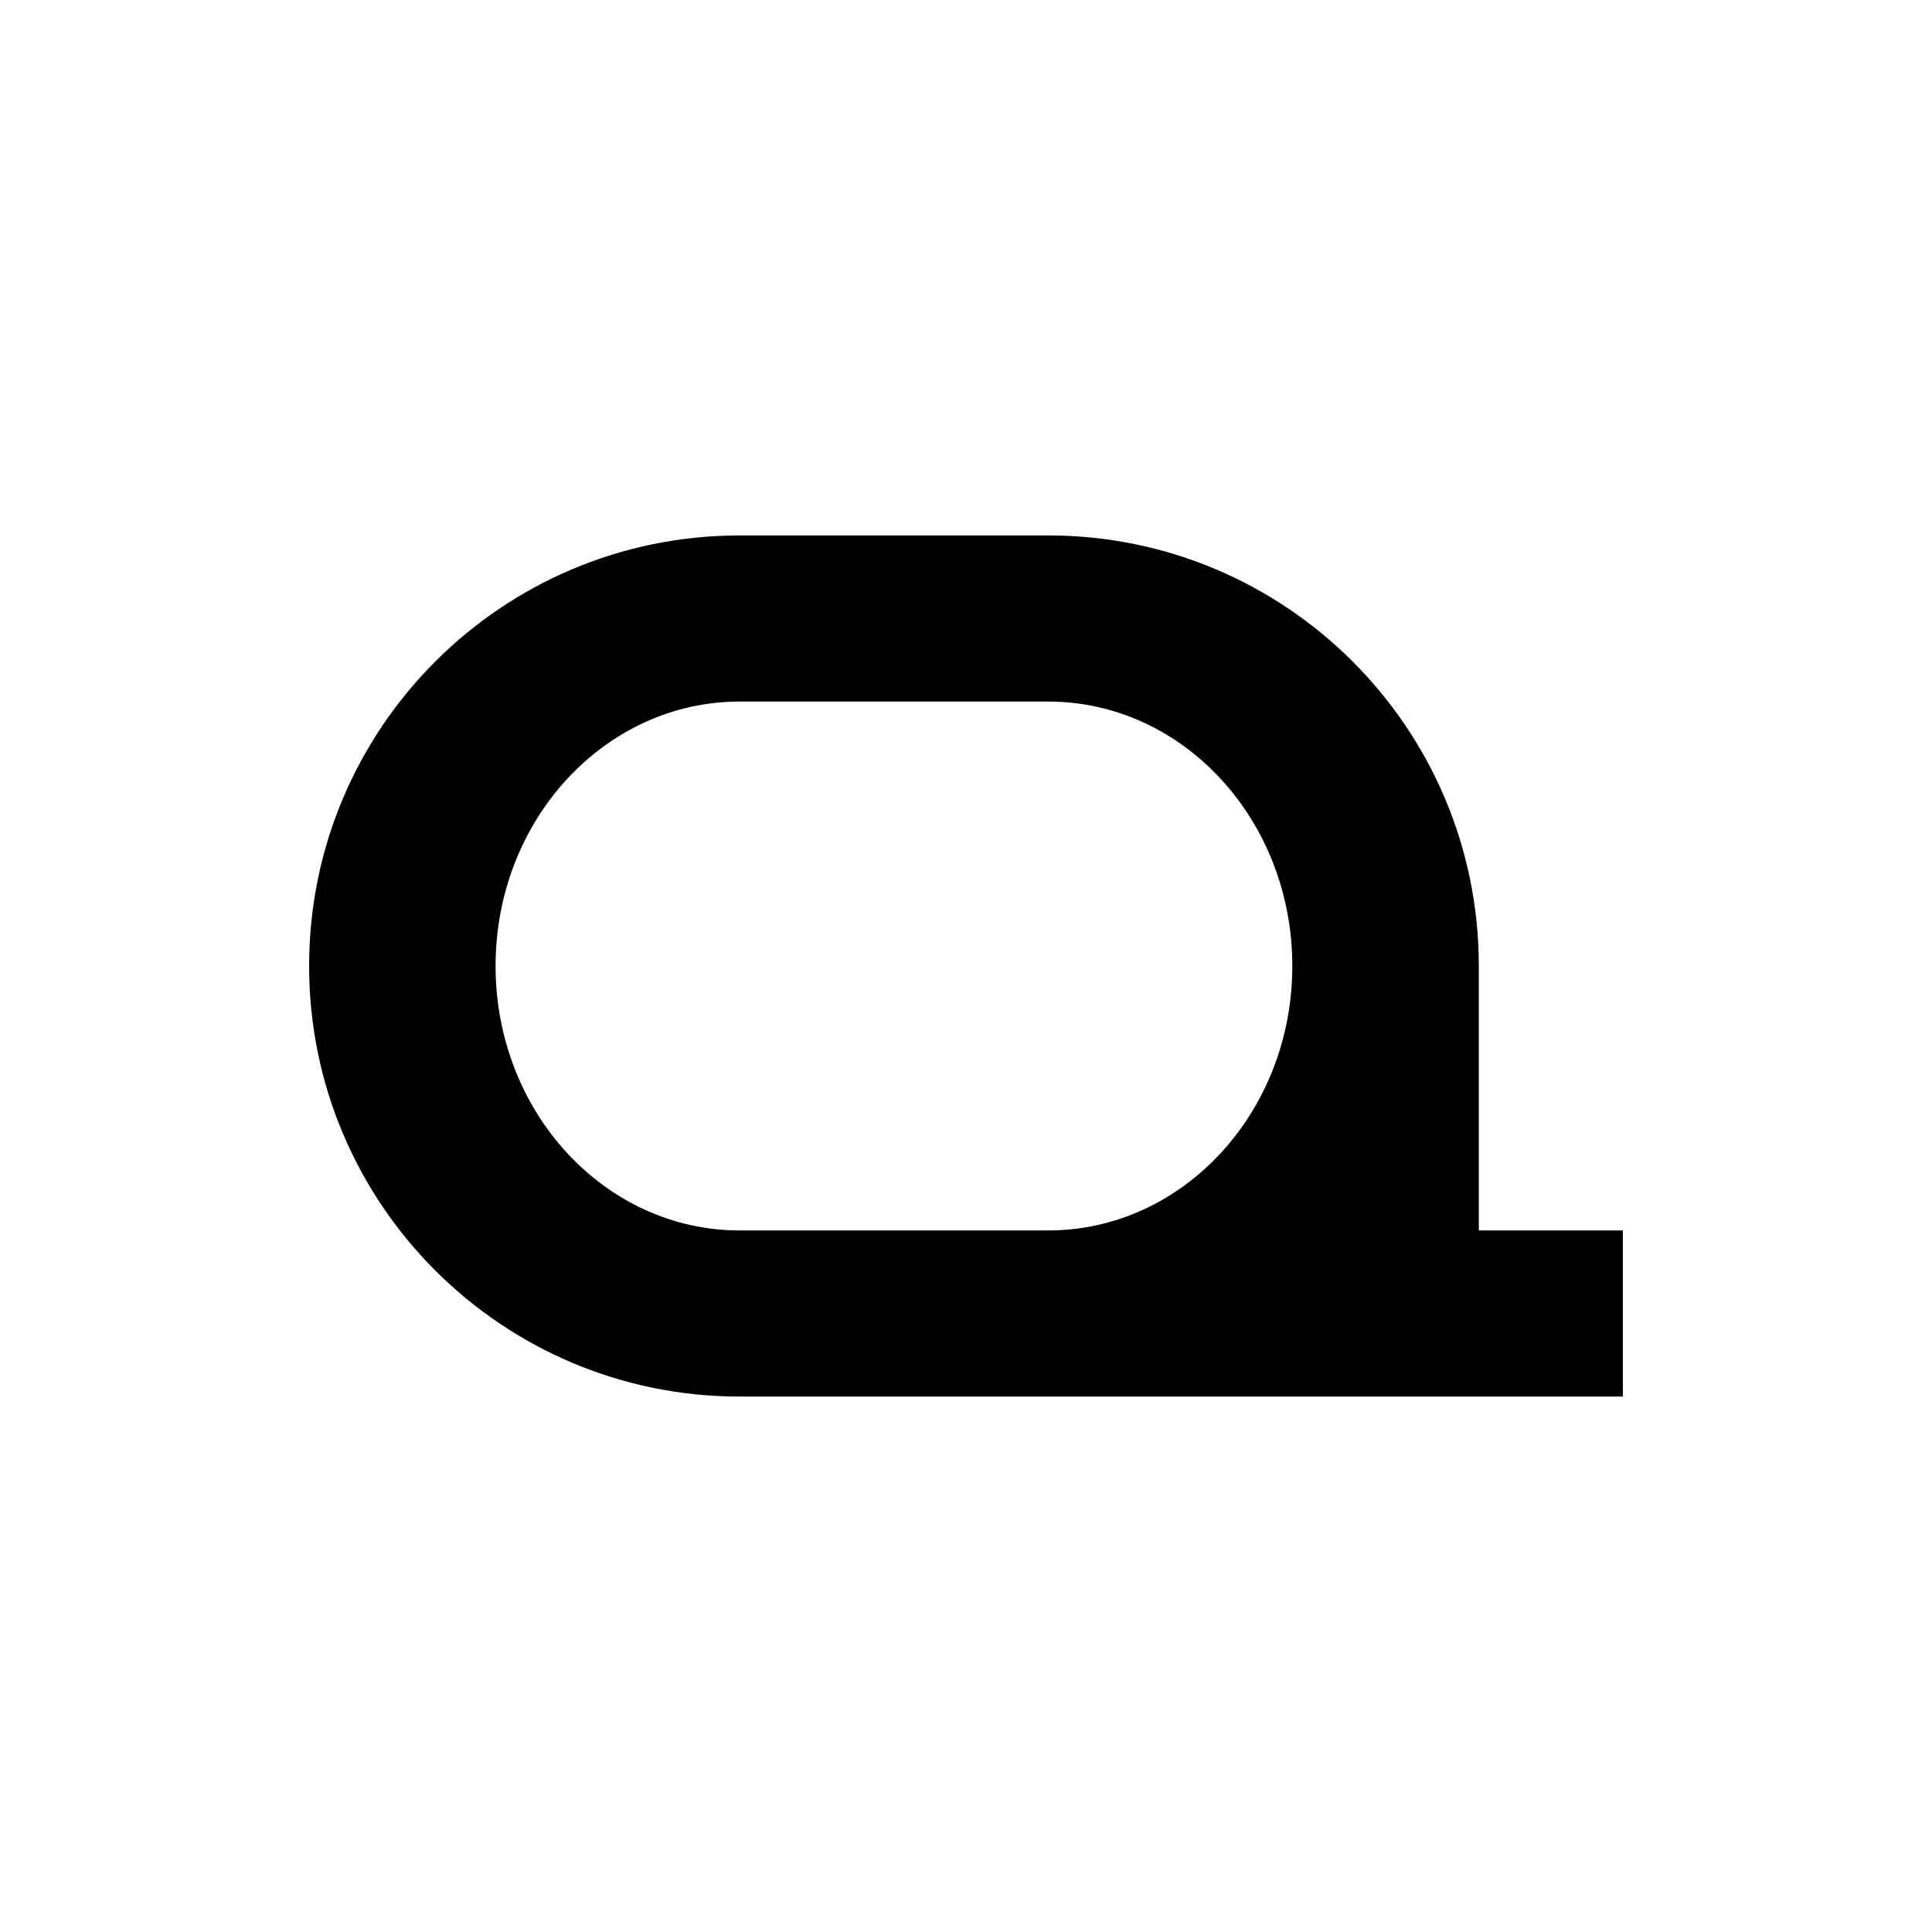
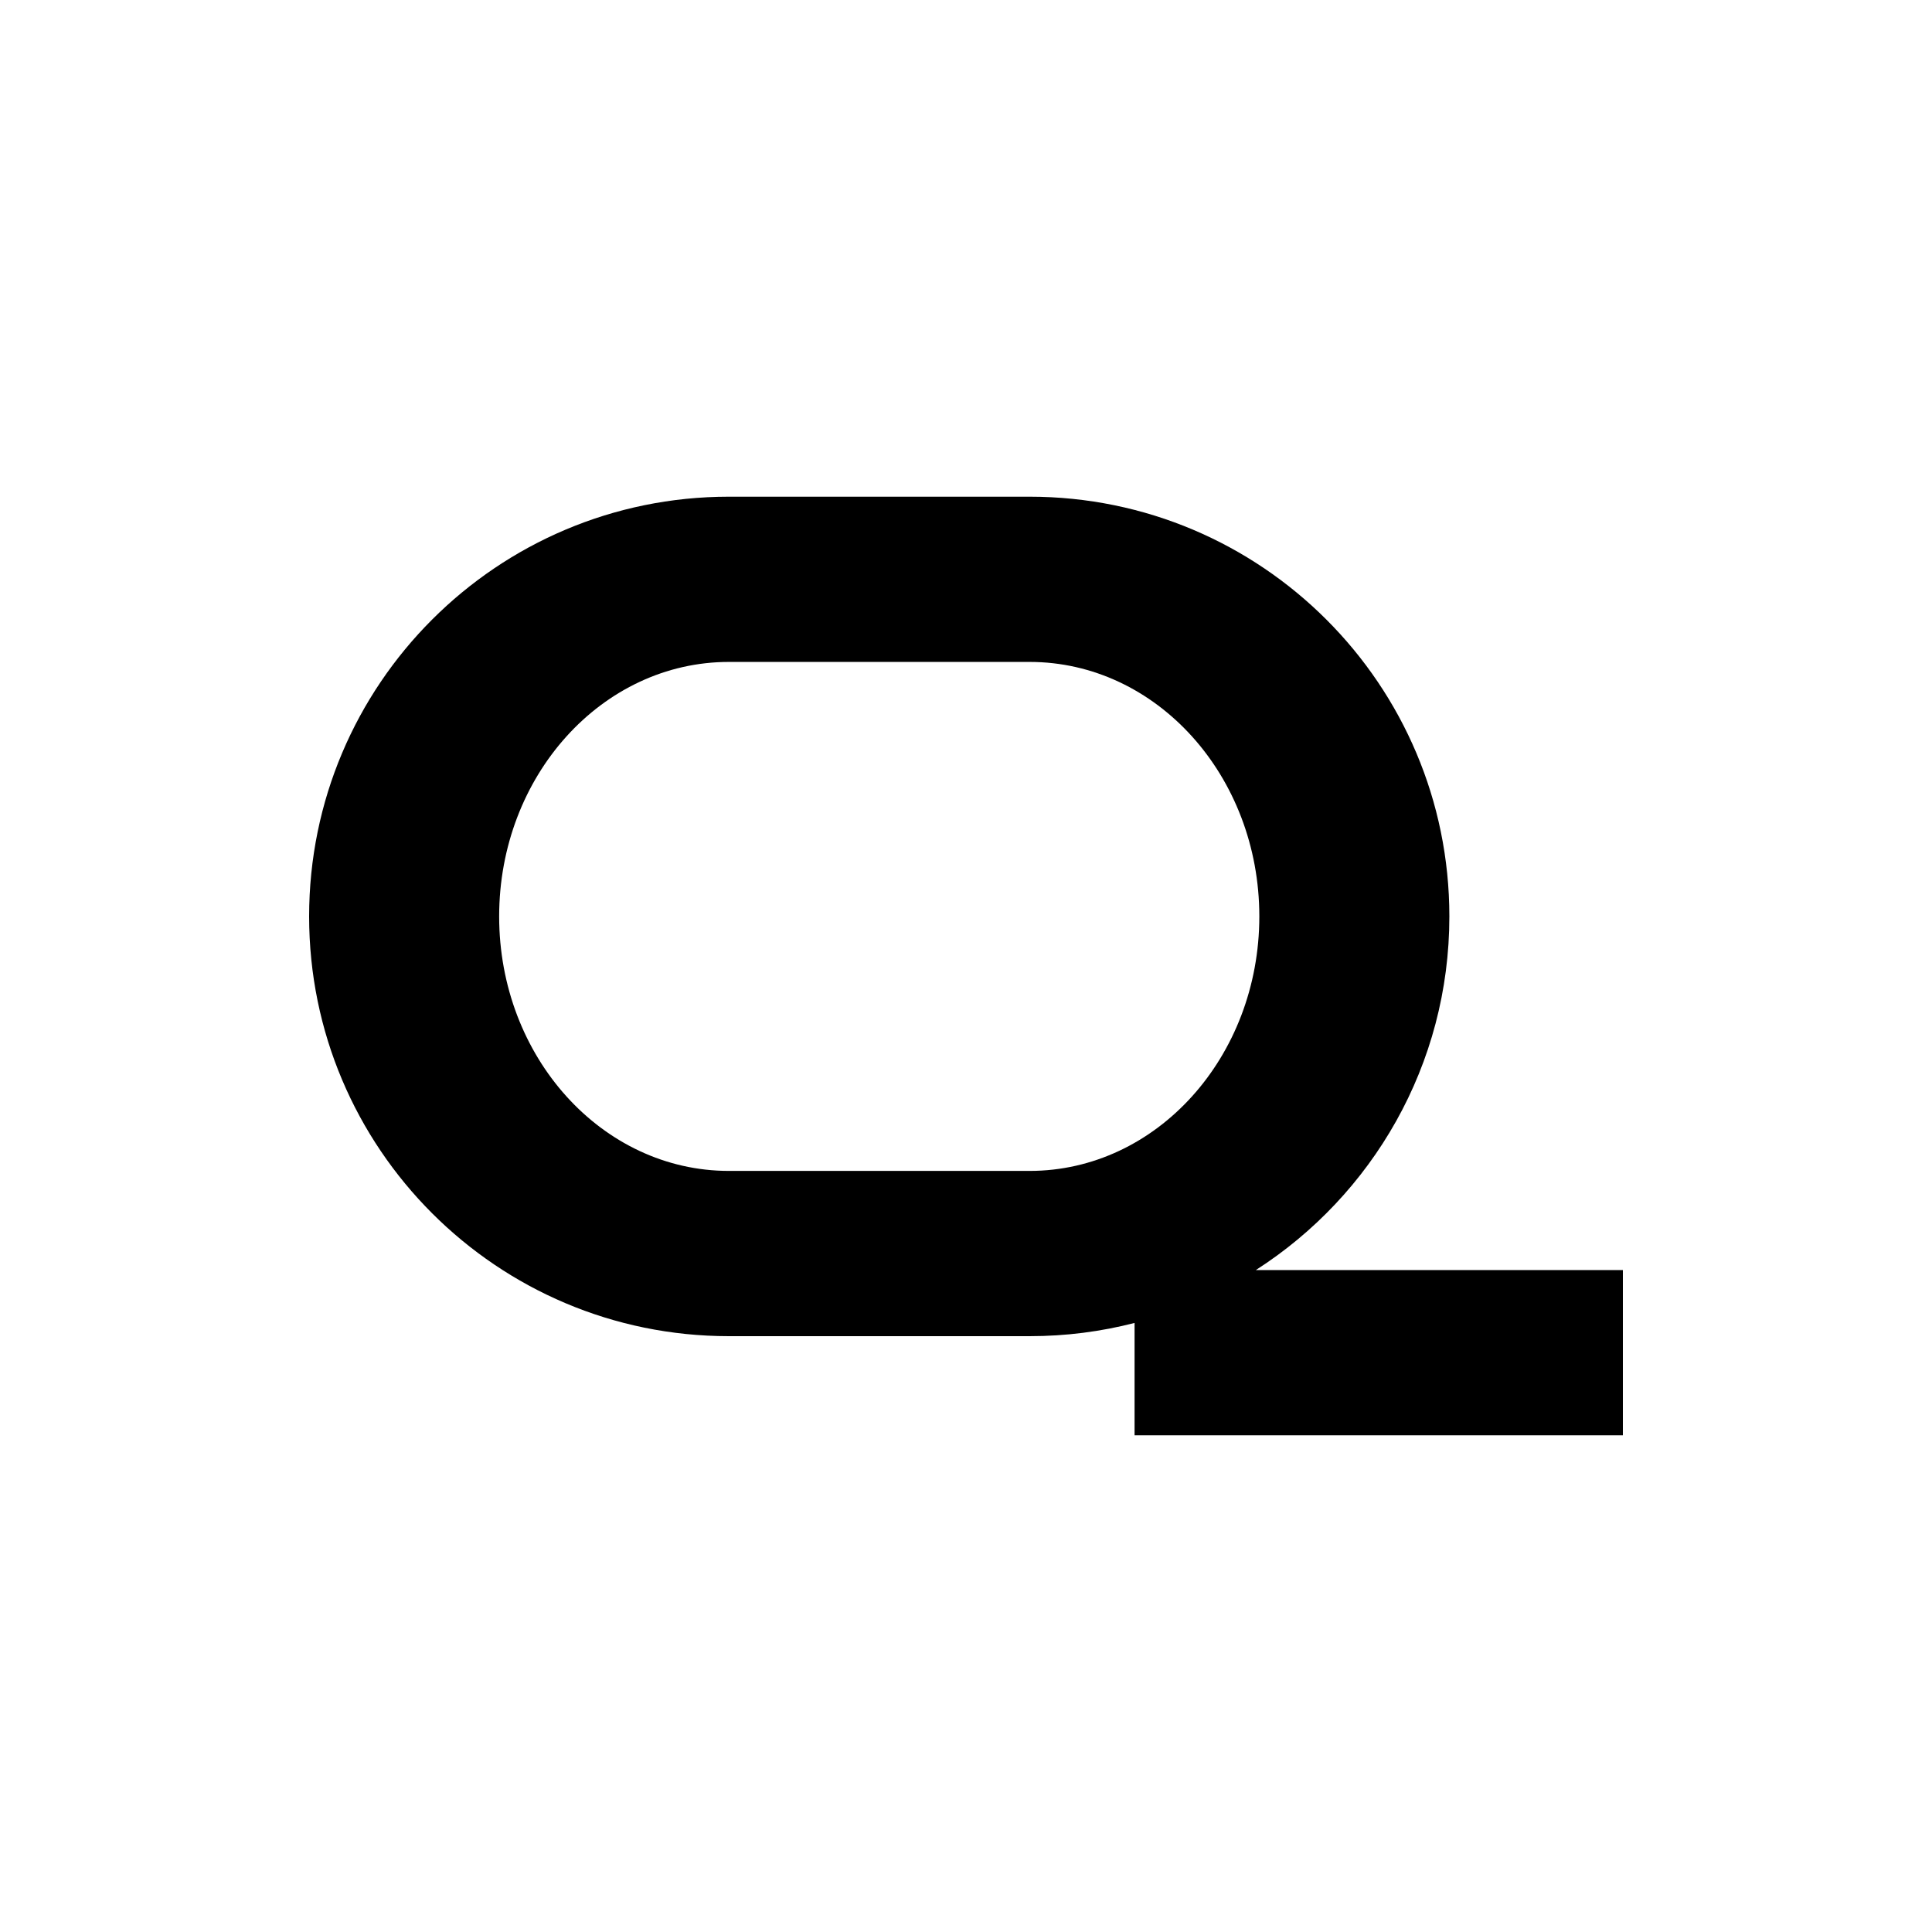
<svg xmlns="http://www.w3.org/2000/svg" viewBox="0 0 800 800" width="800" height="800" role="img" aria-labelledby="mark-onecolour-title">
-   <path id="mark-onecolour-glyph" fill="#000000" d="M306.29 578.29L672 578.29L672 509.5L612.34 509.5L612.34 400C612.34 301.53 532.51 221.71 434.04 221.71L306.29 221.71C207.82 221.71 128 301.53 128 400C128 498.47 207.82 578.29 306.29 578.29ZM306.29 509.5C250.47 509.5 205.21 460.48 205.21 400C205.21 339.52 250.47 290.5 306.29 290.5L434.04 290.5C489.87 290.5 535.12 339.52 535.12 400C535.12 460.48 489.87 509.5 434.04 509.5Z" />
+   <path id="mark-onecolour-glyph" fill="#000000" d="M301.81 553.28L426.34 553.28C441.35 553.28 455.91 551.38 469.8 547.8L469.8 594.33L672 594.33L672 525.91L520.01 525.91C568.21 495.01 600.15 440.97 600.15 379.47C600.15 283.48 522.34 205.67 426.34 205.67L301.81 205.67C205.82 205.67 128 283.48 128 379.47C128 475.46 205.82 553.28 301.81 553.28ZM301.81 484.85C249.28 484.85 206.69 437.67 206.69 379.47C206.69 321.27 249.28 274.09 301.81 274.09L426.34 274.09C478.87 274.09 521.46 321.27 521.46 379.47C521.46 437.67 478.87 484.85 426.34 484.85Z" />
</svg>
